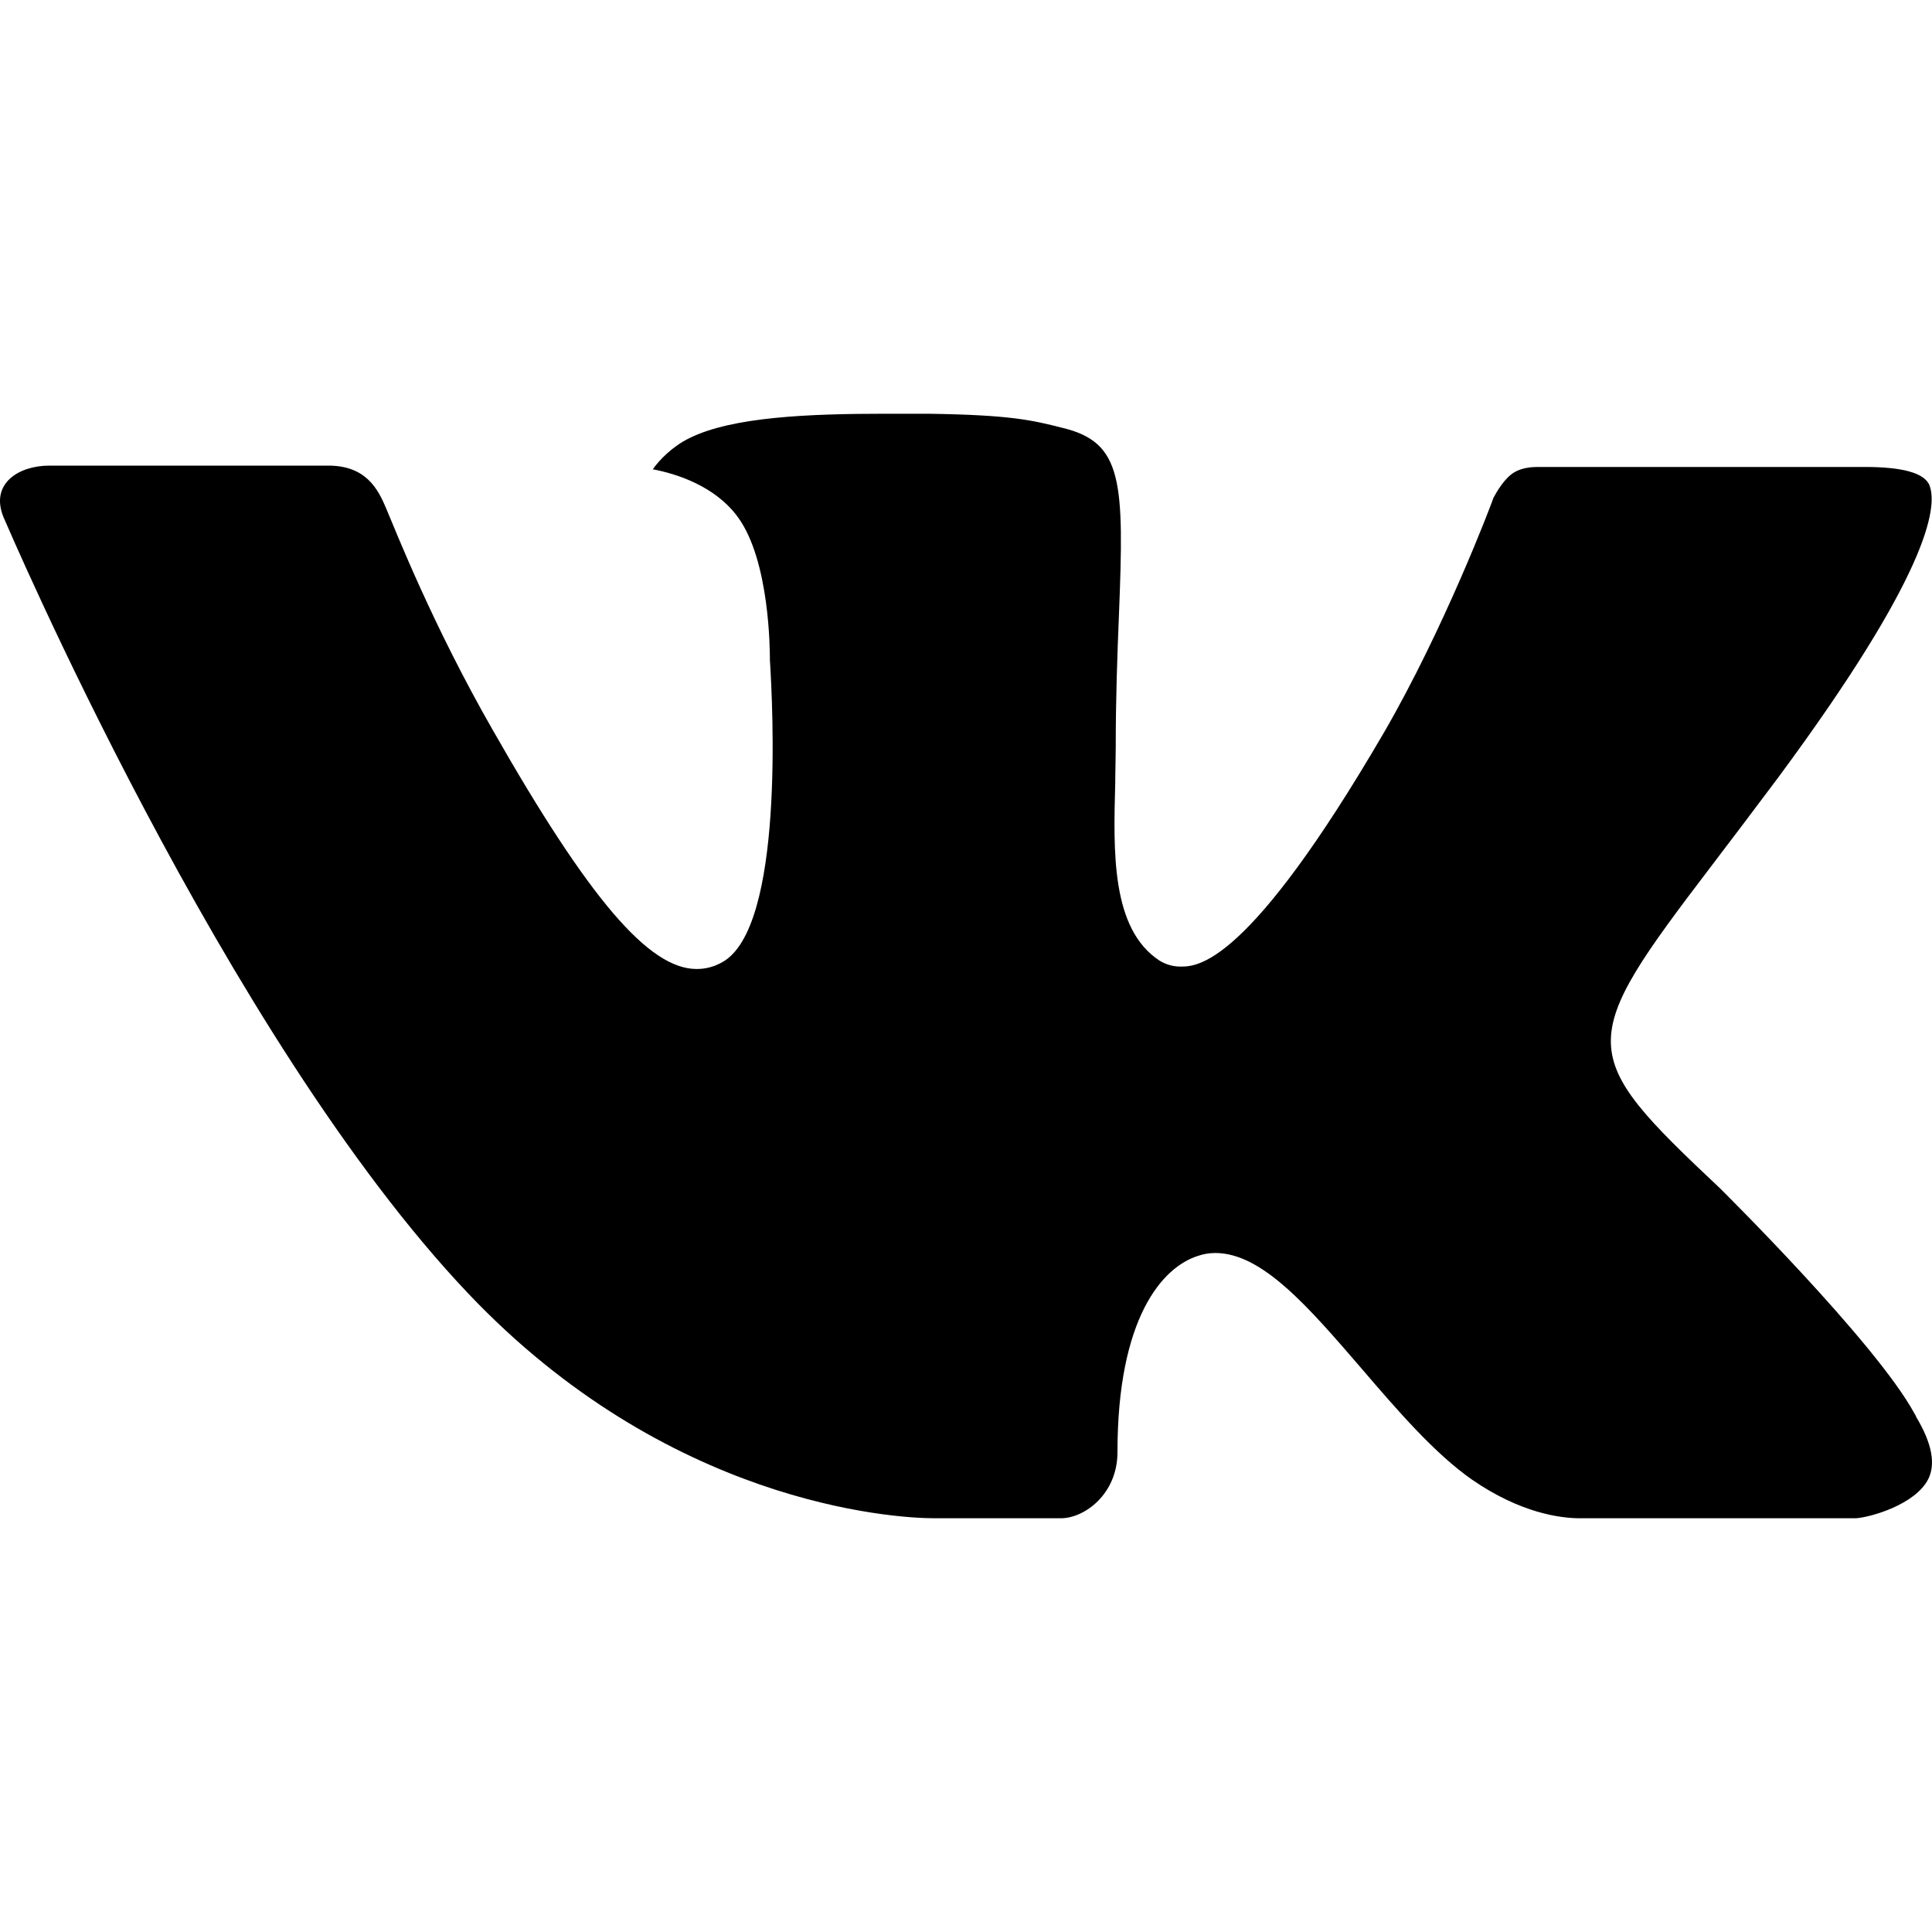
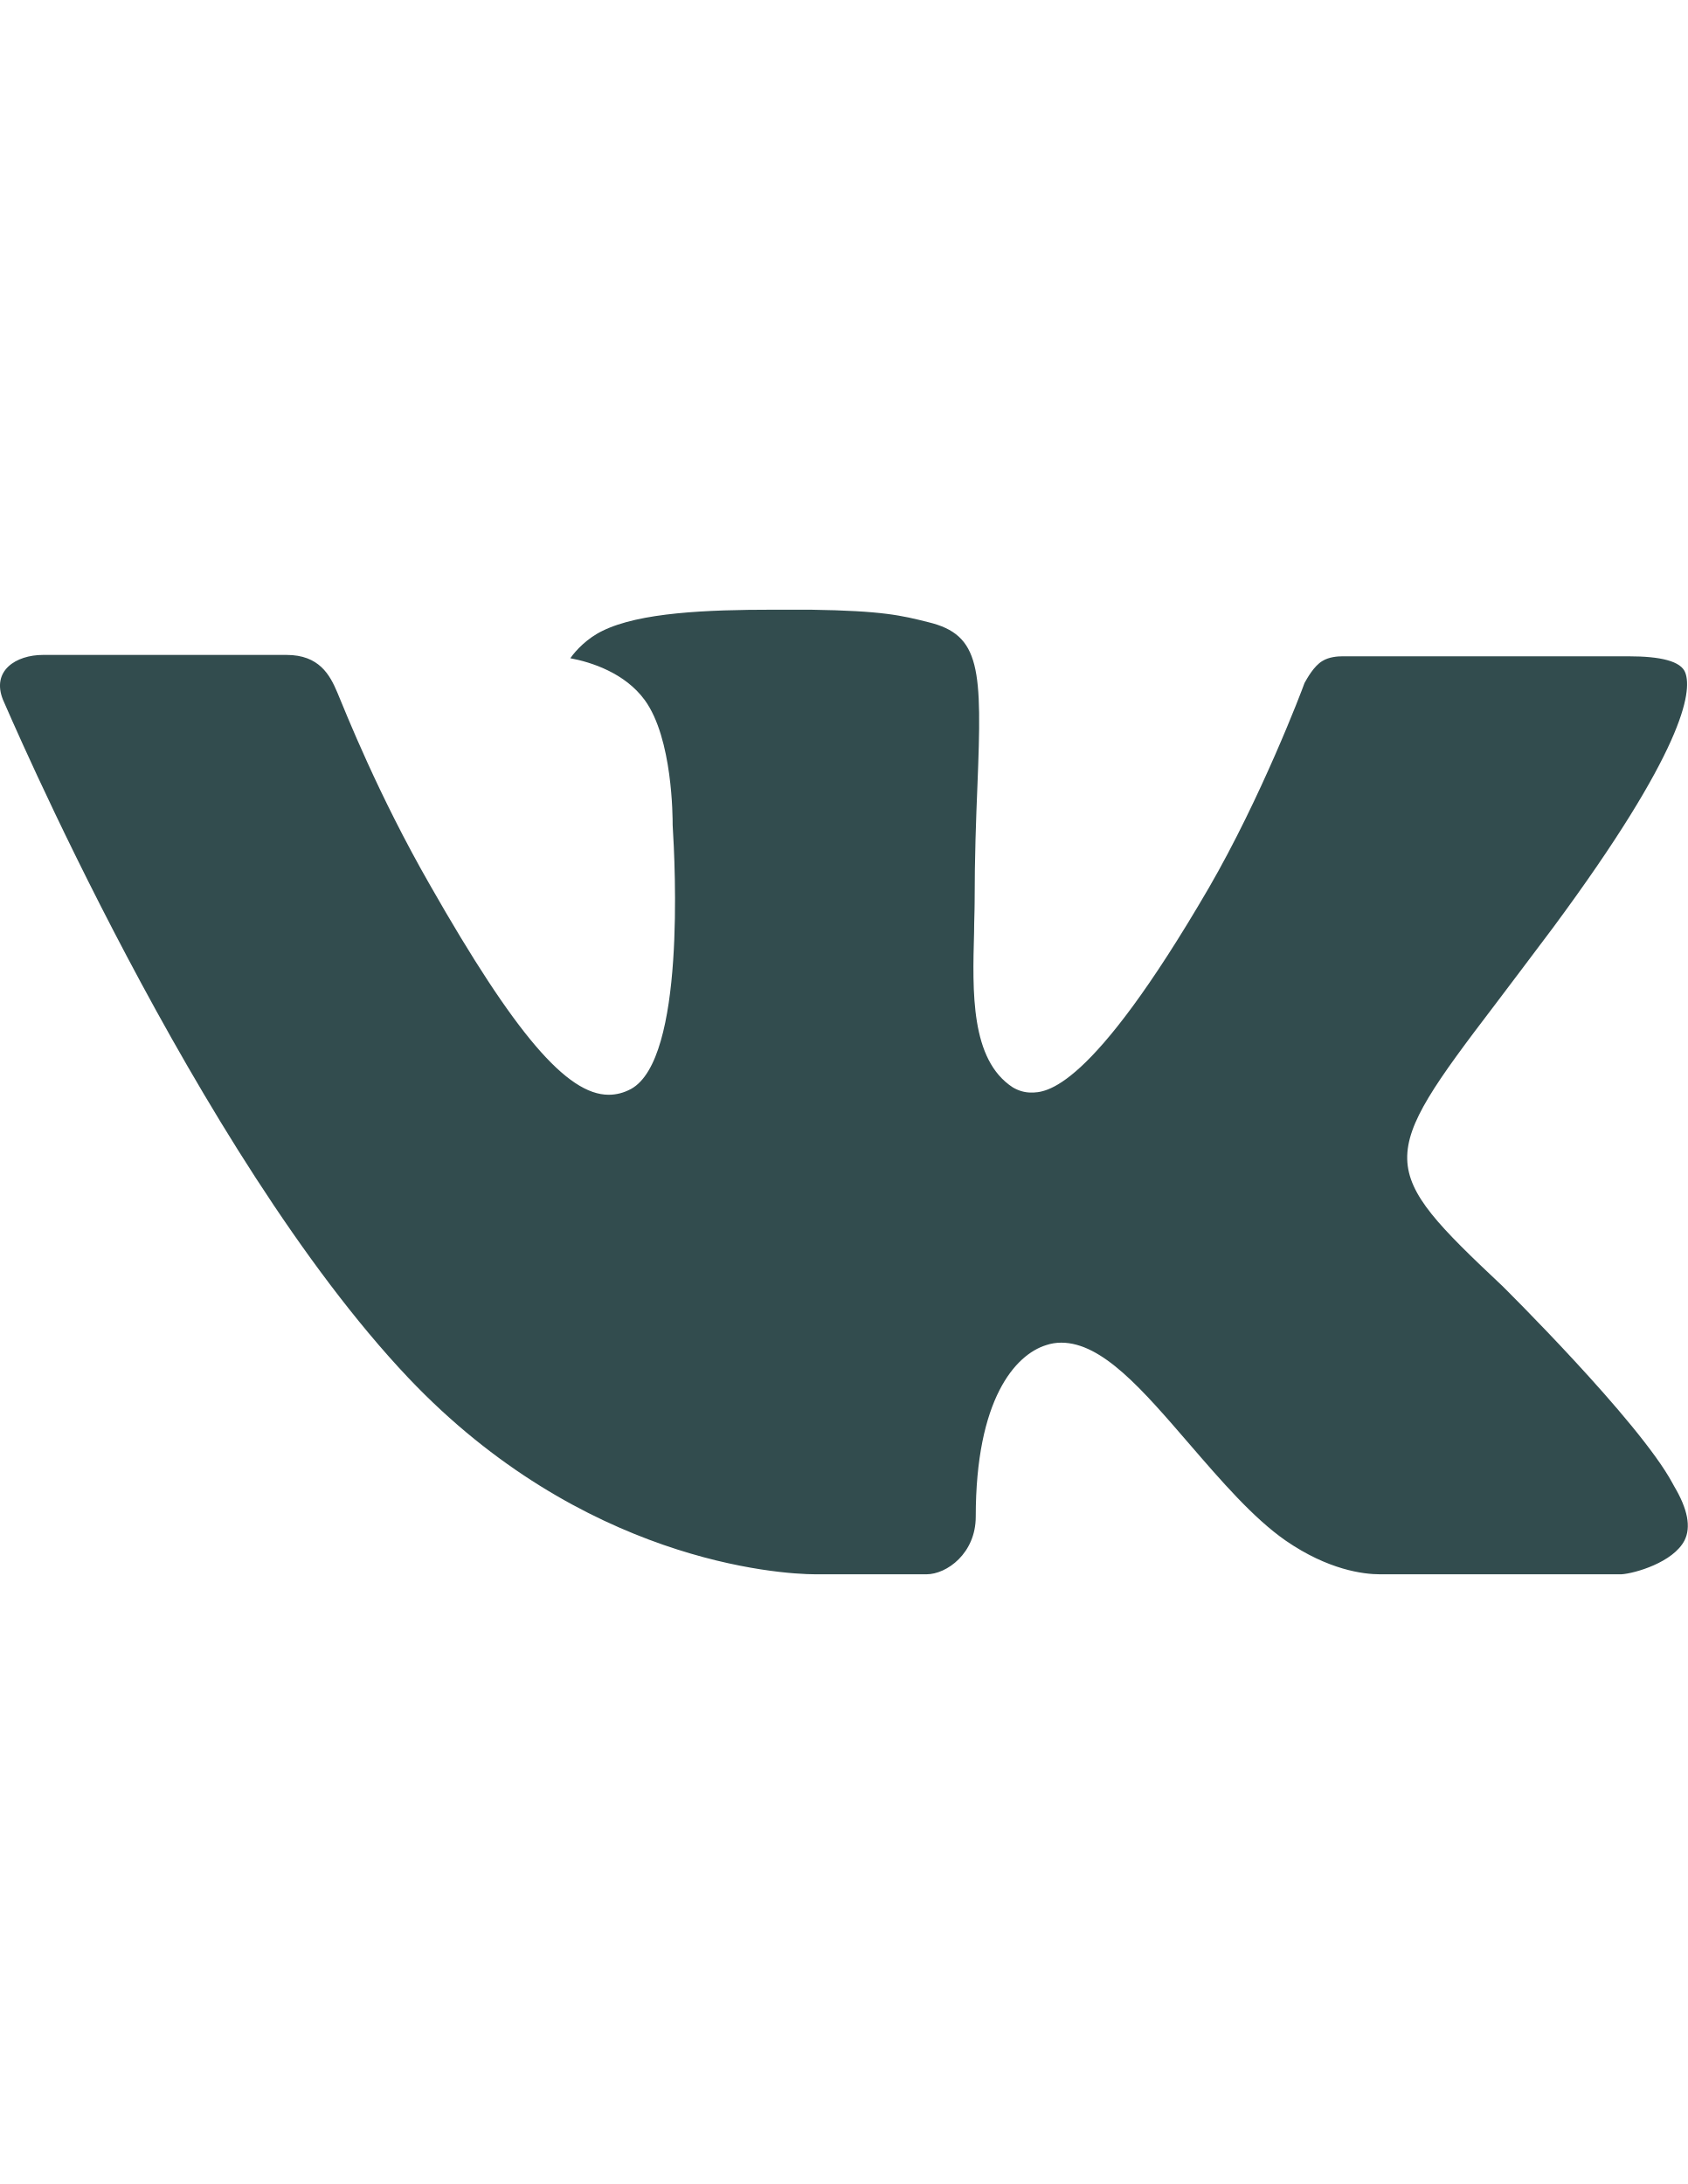
- <svg xmlns="http://www.w3.org/2000/svg" version="1.1" id="VK" x="0px" y="0px" viewBox="0 0 20 20" enable-background="new 0 0 20 20" xml:space="preserve">
-   <path fill-rule="evenodd" clip-rule="evenodd" d="M17.802,12.298c0,0,1.617,1.597,2.017,2.336c0.011,0.016,0.016,0.028,0.018,0.035  c0.163,0.273,0.203,0.487,0.123,0.645c-0.135,0.261-0.592,0.392-0.747,0.403c0,0-2.778,0-2.858,0c-0.199,0-0.613-0.052-1.117-0.4  c-0.385-0.269-0.768-0.712-1.139-1.145c-0.554-0.643-1.033-1.201-1.518-1.201c-0.062,0-0.122,0.01-0.18,0.03  c-0.367,0.116-0.833,0.639-0.833,2.032c0,0.436-0.344,0.684-0.585,0.684c0,0-1.248,0-1.309,0c-0.446,0-2.768-0.156-4.827-2.327  c-2.523-2.658-4.789-7.99-4.811-8.037C-0.105,5.008,0.191,4.82,0.511,4.82h2.886c0.387,0,0.513,0.234,0.601,0.444  c0.102,0.241,0.48,1.205,1.1,2.288c1.004,1.762,1.621,2.479,2.114,2.479c0.093,0,0.181-0.023,0.264-0.07  c0.644-0.354,0.524-2.654,0.494-3.128c0-0.092-0.001-1.027-0.331-1.479C7.403,5.03,7.001,4.904,6.758,4.858  c0.065-0.094,0.203-0.238,0.38-0.323c0.441-0.22,1.238-0.252,2.029-0.252h0.439c0.858,0.012,1.08,0.067,1.392,0.146  c0.628,0.15,0.64,0.557,0.585,1.943c-0.016,0.396-0.033,0.842-0.033,1.367c0,0.112-0.005,0.237-0.005,0.364  c-0.019,0.711-0.044,1.512,0.458,1.841c0.064,0.04,0.139,0.062,0.217,0.062c0.174,0,0.695,0,2.108-2.425  c0.62-1.071,1.1-2.334,1.133-2.429c0.028-0.053,0.112-0.202,0.214-0.262c0.078-0.048,0.182-0.056,0.236-0.056h3.395  c0.37,0,0.621,0.056,0.67,0.196c0.082,0.227-0.016,0.92-1.566,3.016c-0.261,0.349-0.49,0.651-0.691,0.915  C16.314,10.805,16.314,10.898,17.802,12.298z" />
+ <svg xmlns="http://www.w3.org/2000/svg" version="1.1" id="VK" x="0px" y="0px" viewBox="0 0 612 792" enable-background="new 0 0 612 792" xml:space="preserve">
+   <path fill="#324C4E" d="M544.7,466.3c0,0,49.5,48.9,61.7,71.5c0.3,0.5,0.5,0.9,0.6,1.1c5,8.4,6.2,14.9,3.8,19.7  c-4.1,8-18.1,12-22.9,12.3c0,0-85,0-87.5,0c-6.1,0-18.8-1.6-34.2-12.2c-11.8-8.2-23.5-21.8-34.9-35c-17-19.7-31.6-36.8-46.5-36.8  c-1.9,0-3.7,0.3-5.5,0.9c-11.2,3.5-25.5,19.6-25.5,62.2c0,13.3-10.5,20.9-17.9,20.9c0,0-38.2,0-40.1,0c-13.6,0-84.7-4.8-147.7-71.2  C71.1,418.4,1.8,255.2,1.1,253.8c-4.3-10.6,4.7-16.3,14.5-16.3h88.3c11.8,0,15.7,7.2,18.4,13.6c3.1,7.4,14.7,36.9,33.7,70  c30.7,53.9,49.6,75.9,64.7,75.9c2.8,0,5.5-0.7,8.1-2.1c19.7-10.8,16-81.2,15.1-95.7c0-2.8,0-31.4-10.1-45.3  c-7.2-9.9-19.5-13.8-27-15.2c2-2.9,6.2-7.3,11.6-9.9c13.5-6.7,37.9-7.7,62.1-7.7h13.4c26.3,0.4,33,2.1,42.6,4.5  c19.2,4.6,19.6,17,17.9,59.5c-0.5,12.1-1,25.8-1,41.8c0,3.4-0.2,7.3-0.2,11.1c-0.6,21.8-1.3,46.3,14,56.3c2,1.2,4.3,1.9,6.6,1.9  c5.3,0,21.3,0,64.5-74.2c19-32.8,33.7-71.4,34.7-74.3c0.9-1.6,3.4-6.2,6.5-8c2.4-1.5,5.6-1.7,7.2-1.7h103.9c11.3,0,19,1.7,20.5,6  c2.5,6.9-0.5,28.2-47.9,92.3c-8,10.7-15,19.9-21.1,28C499.2,420.6,499.2,423.5,544.7,466.3z" />
</svg>
